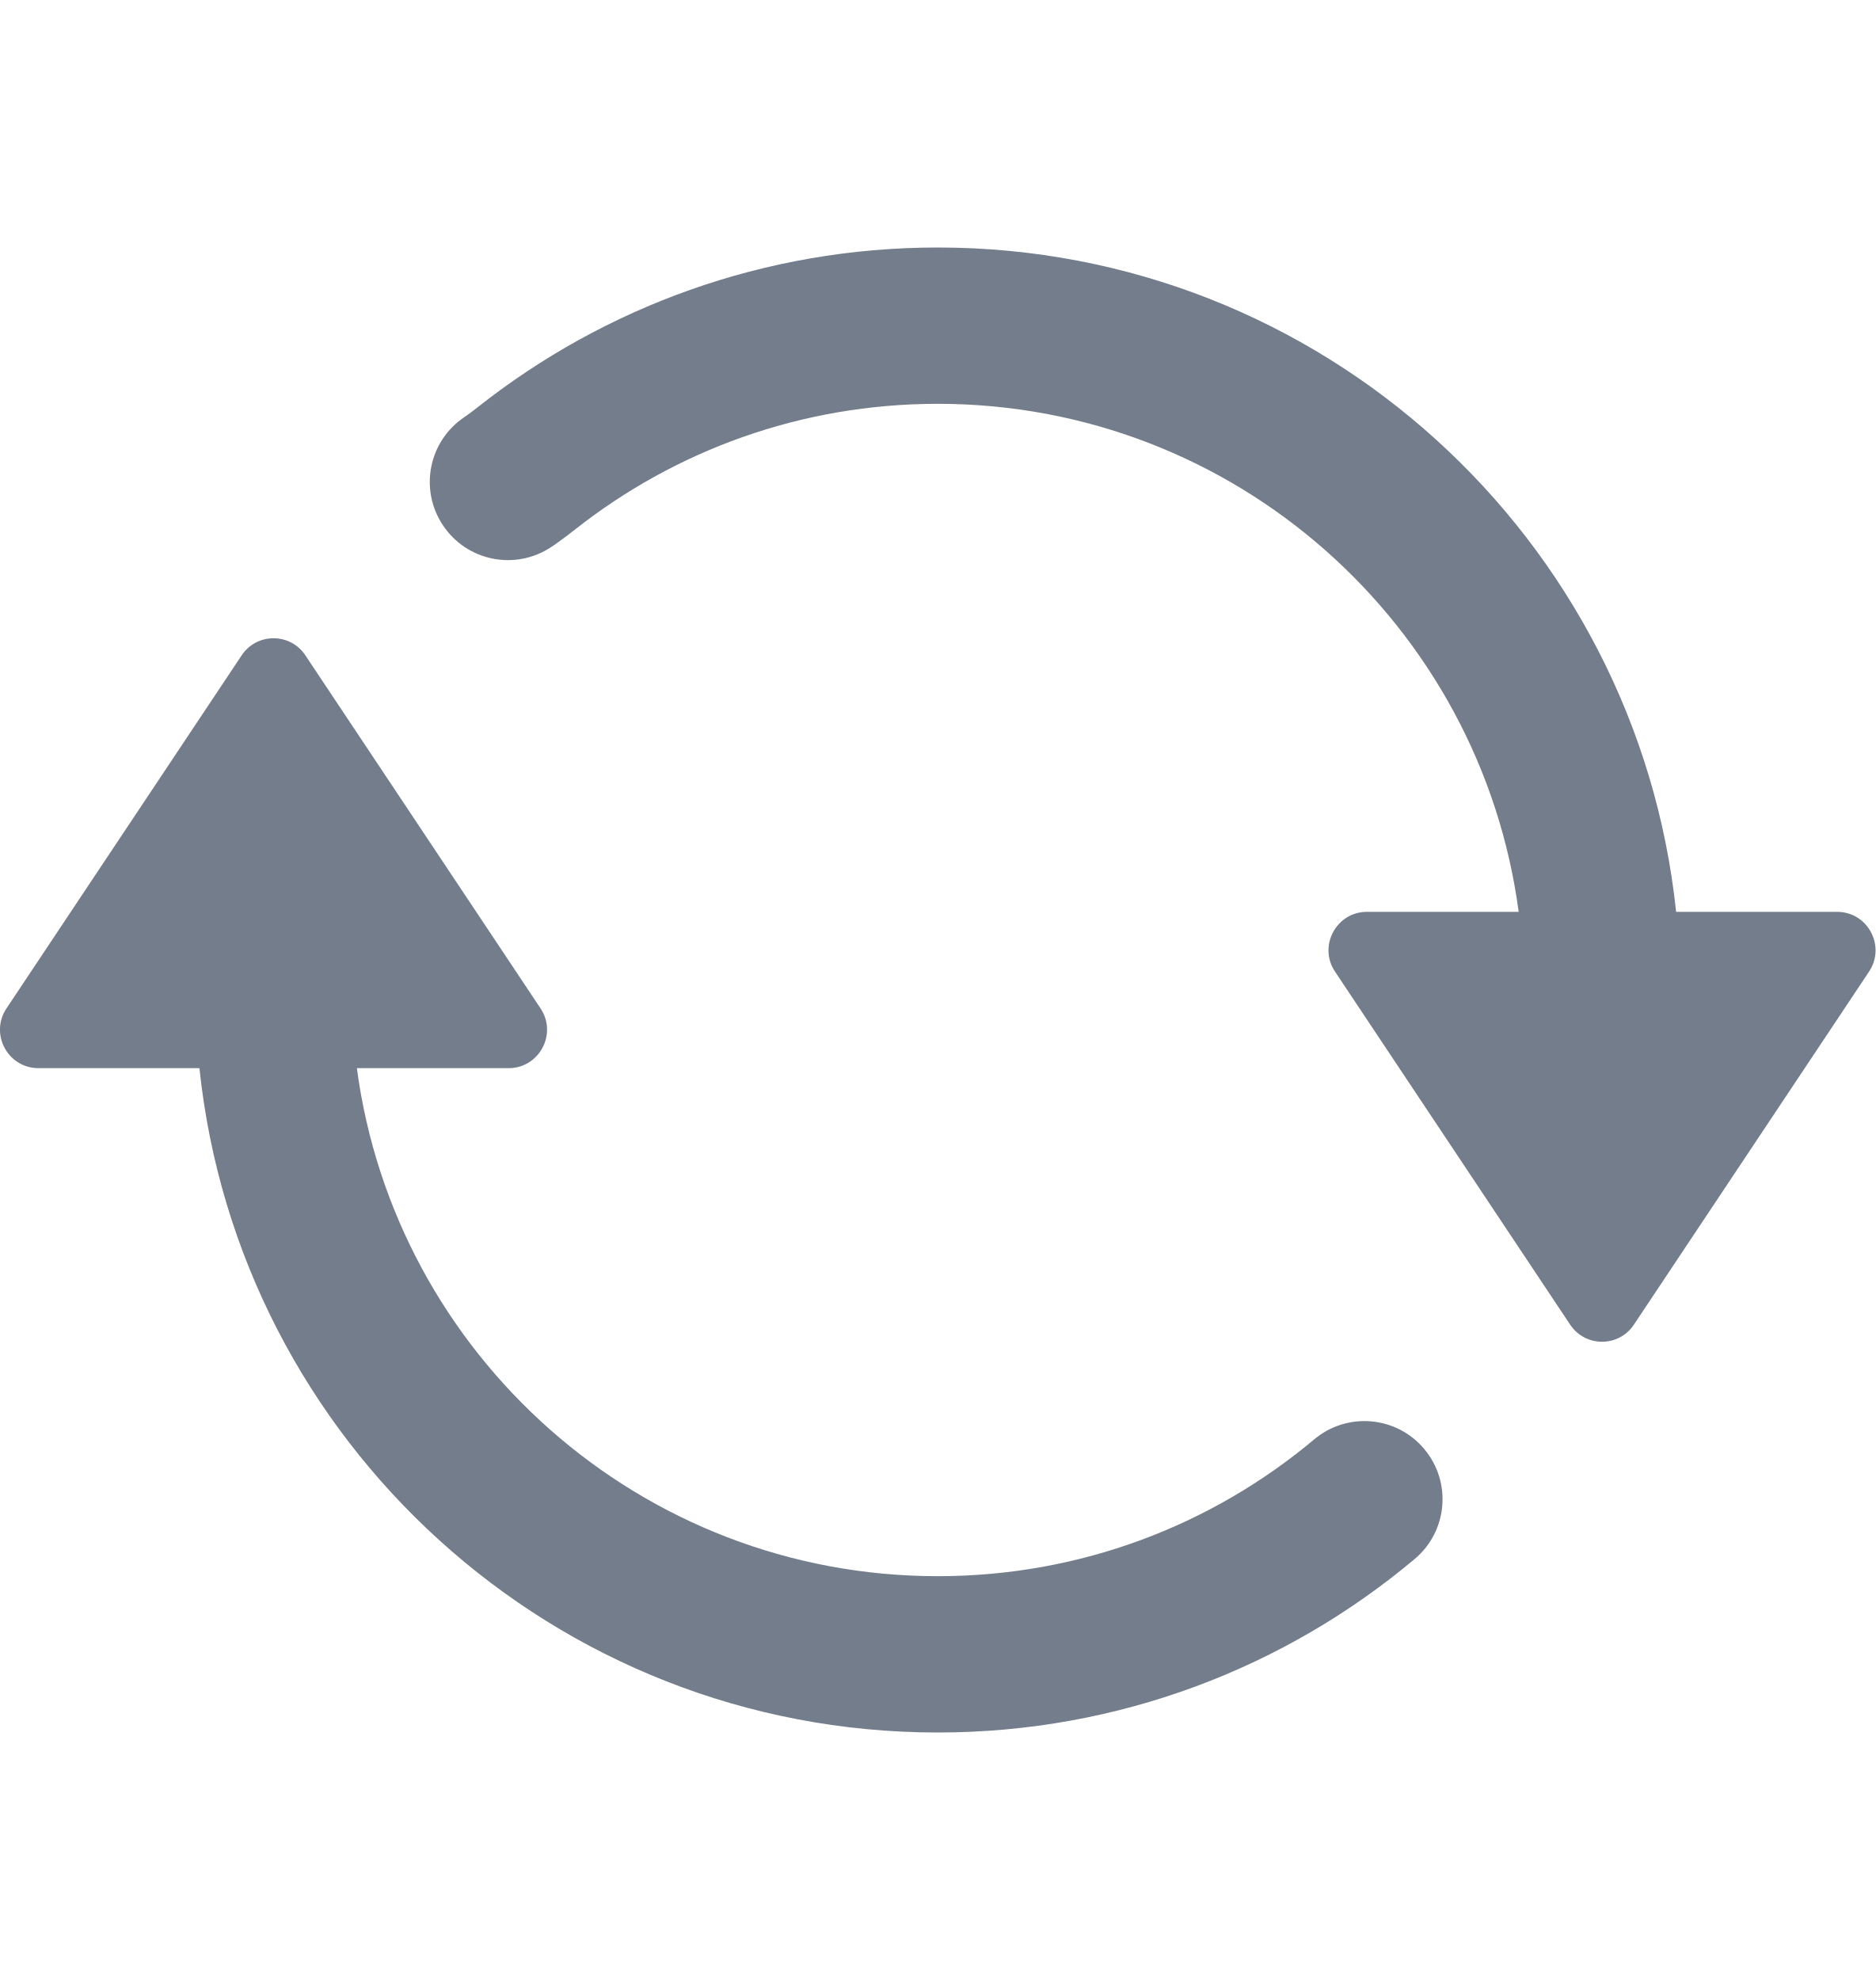
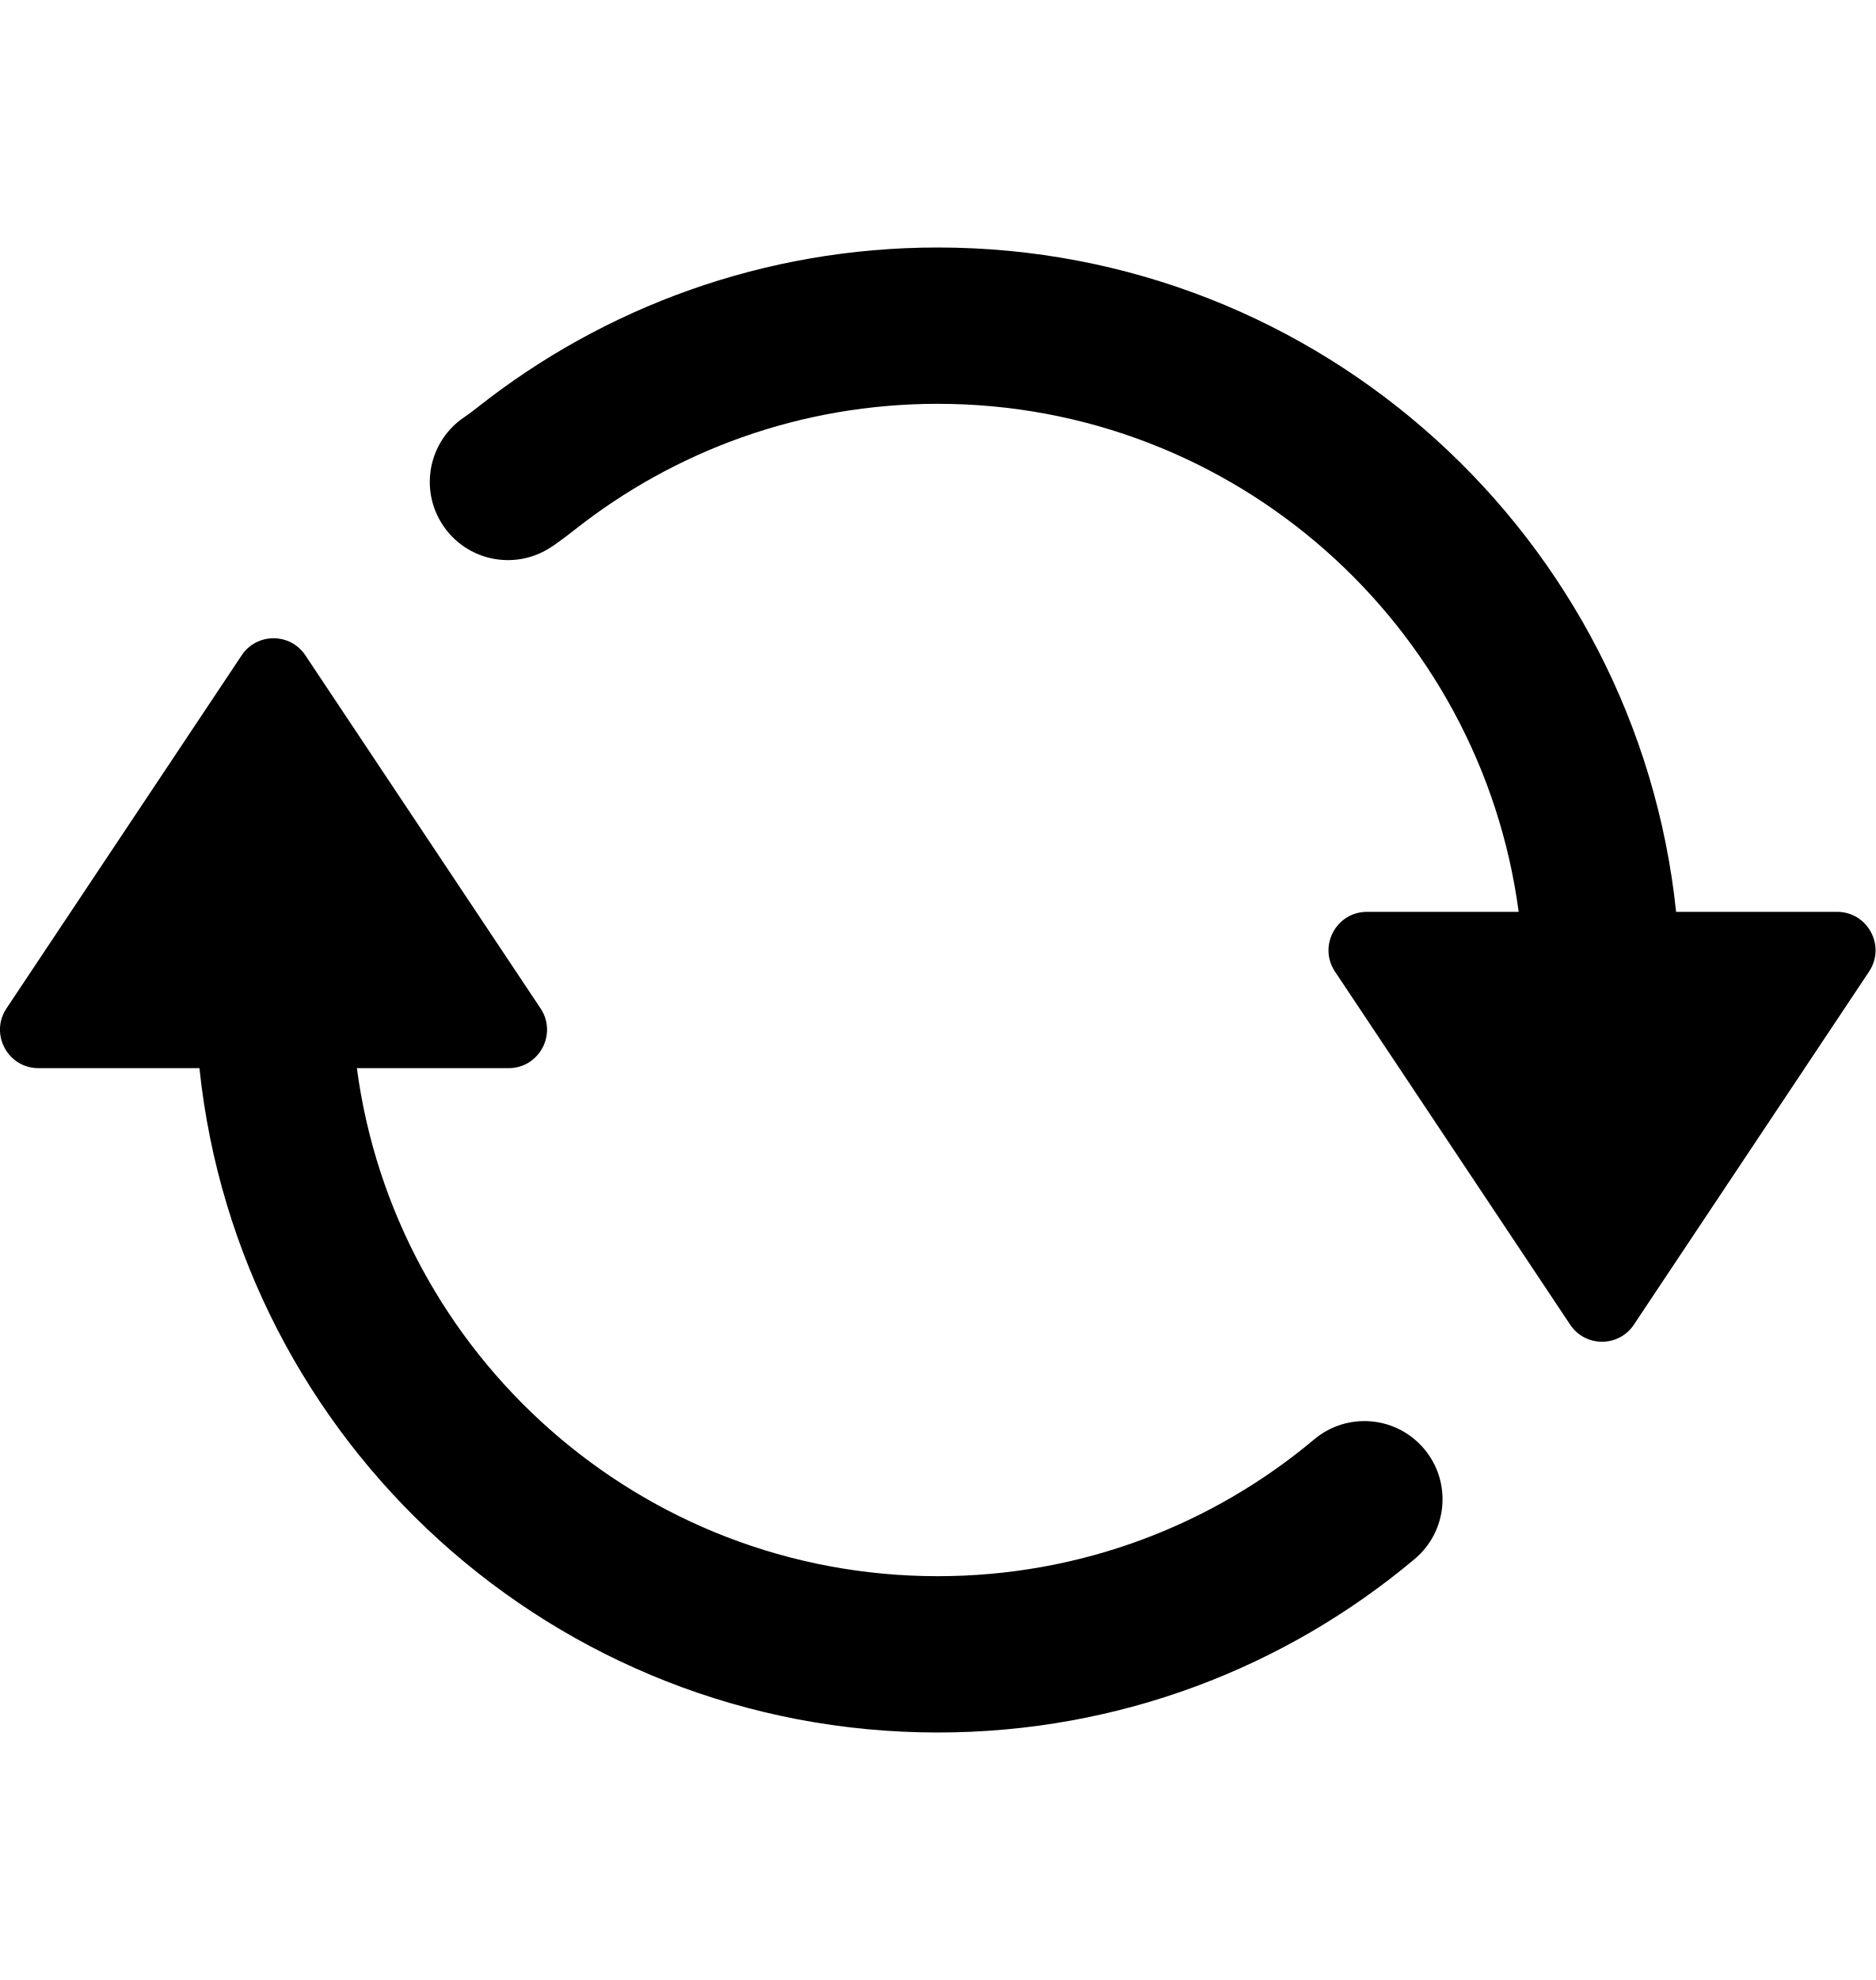
<svg xmlns="http://www.w3.org/2000/svg" width="18" height="19" viewBox="0 0 18 19" fill="none">
-   <path fill-rule="evenodd" clip-rule="evenodd" d="M4.584 3.908C5.798 2.949 7.333 2.375 9 2.375C12.682 2.375 15.711 5.168 16.086 8.75H17.631C17.925 8.75 18.101 9.078 17.938 9.323L15.681 12.711C15.536 12.93 15.214 12.93 15.069 12.711L12.812 9.323C12.649 9.078 12.825 8.75 13.119 8.75H14.575C14.209 5.998 11.852 3.875 9 3.875C7.682 3.875 6.473 4.327 5.514 5.085C5.452 5.134 5.399 5.173 5.36 5.201C5.34 5.215 5.324 5.226 5.312 5.235L5.297 5.245L5.292 5.248L5.29 5.249L5.29 5.25L5.289 5.25L5.289 5.25L5.289 5.25L4.875 4.625L5.289 5.25C4.943 5.479 4.478 5.384 4.25 5.039C4.021 4.694 4.115 4.23 4.459 4.001L4.463 3.998C4.468 3.995 4.476 3.989 4.487 3.981C4.51 3.965 4.543 3.94 4.584 3.908ZM3.425 10.25H4.881C5.175 10.25 5.351 9.922 5.188 9.677L2.931 6.289C2.786 6.07 2.464 6.07 2.319 6.289L0.062 9.677C-0.101 9.922 0.075 10.25 0.369 10.25H1.914C2.289 13.832 5.318 16.625 9 16.625C10.742 16.625 12.339 15.999 13.576 14.961C13.894 14.695 13.935 14.222 13.669 13.905C13.403 13.587 12.93 13.546 12.613 13.812C11.635 14.632 10.376 15.125 9 15.125C6.148 15.125 3.791 13.002 3.425 10.25Z" fill="#737D8C" />
+   <path fill-rule="evenodd" clip-rule="evenodd" d="M4.584 3.908C5.798 2.949 7.333 2.375 9 2.375C12.682 2.375 15.711 5.168 16.086 8.75H17.631C17.925 8.75 18.101 9.078 17.938 9.323L15.681 12.711C15.536 12.93 15.214 12.93 15.069 12.711L12.812 9.323C12.649 9.078 12.825 8.75 13.119 8.75H14.575C14.209 5.998 11.852 3.875 9 3.875C7.682 3.875 6.473 4.327 5.514 5.085C5.452 5.134 5.399 5.173 5.36 5.201C5.34 5.215 5.324 5.226 5.312 5.235L5.297 5.245L5.292 5.248L5.29 5.249L5.29 5.25L5.289 5.25L5.289 5.25L5.289 5.25L4.875 4.625L5.289 5.25C4.943 5.479 4.478 5.384 4.25 5.039C4.021 4.694 4.115 4.23 4.459 4.001L4.463 3.998C4.468 3.995 4.476 3.989 4.487 3.981C4.51 3.965 4.543 3.94 4.584 3.908ZM3.425 10.25H4.881C5.175 10.25 5.351 9.922 5.188 9.677L2.931 6.289C2.786 6.07 2.464 6.07 2.319 6.289L0.062 9.677C-0.101 9.922 0.075 10.25 0.369 10.25H1.914C2.289 13.832 5.318 16.625 9 16.625C10.742 16.625 12.339 15.999 13.576 14.961C13.894 14.695 13.935 14.222 13.669 13.905C13.403 13.587 12.93 13.546 12.613 13.812C11.635 14.632 10.376 15.125 9 15.125C6.148 15.125 3.791 13.002 3.425 10.25Z" fill="currentColor" />
</svg>
